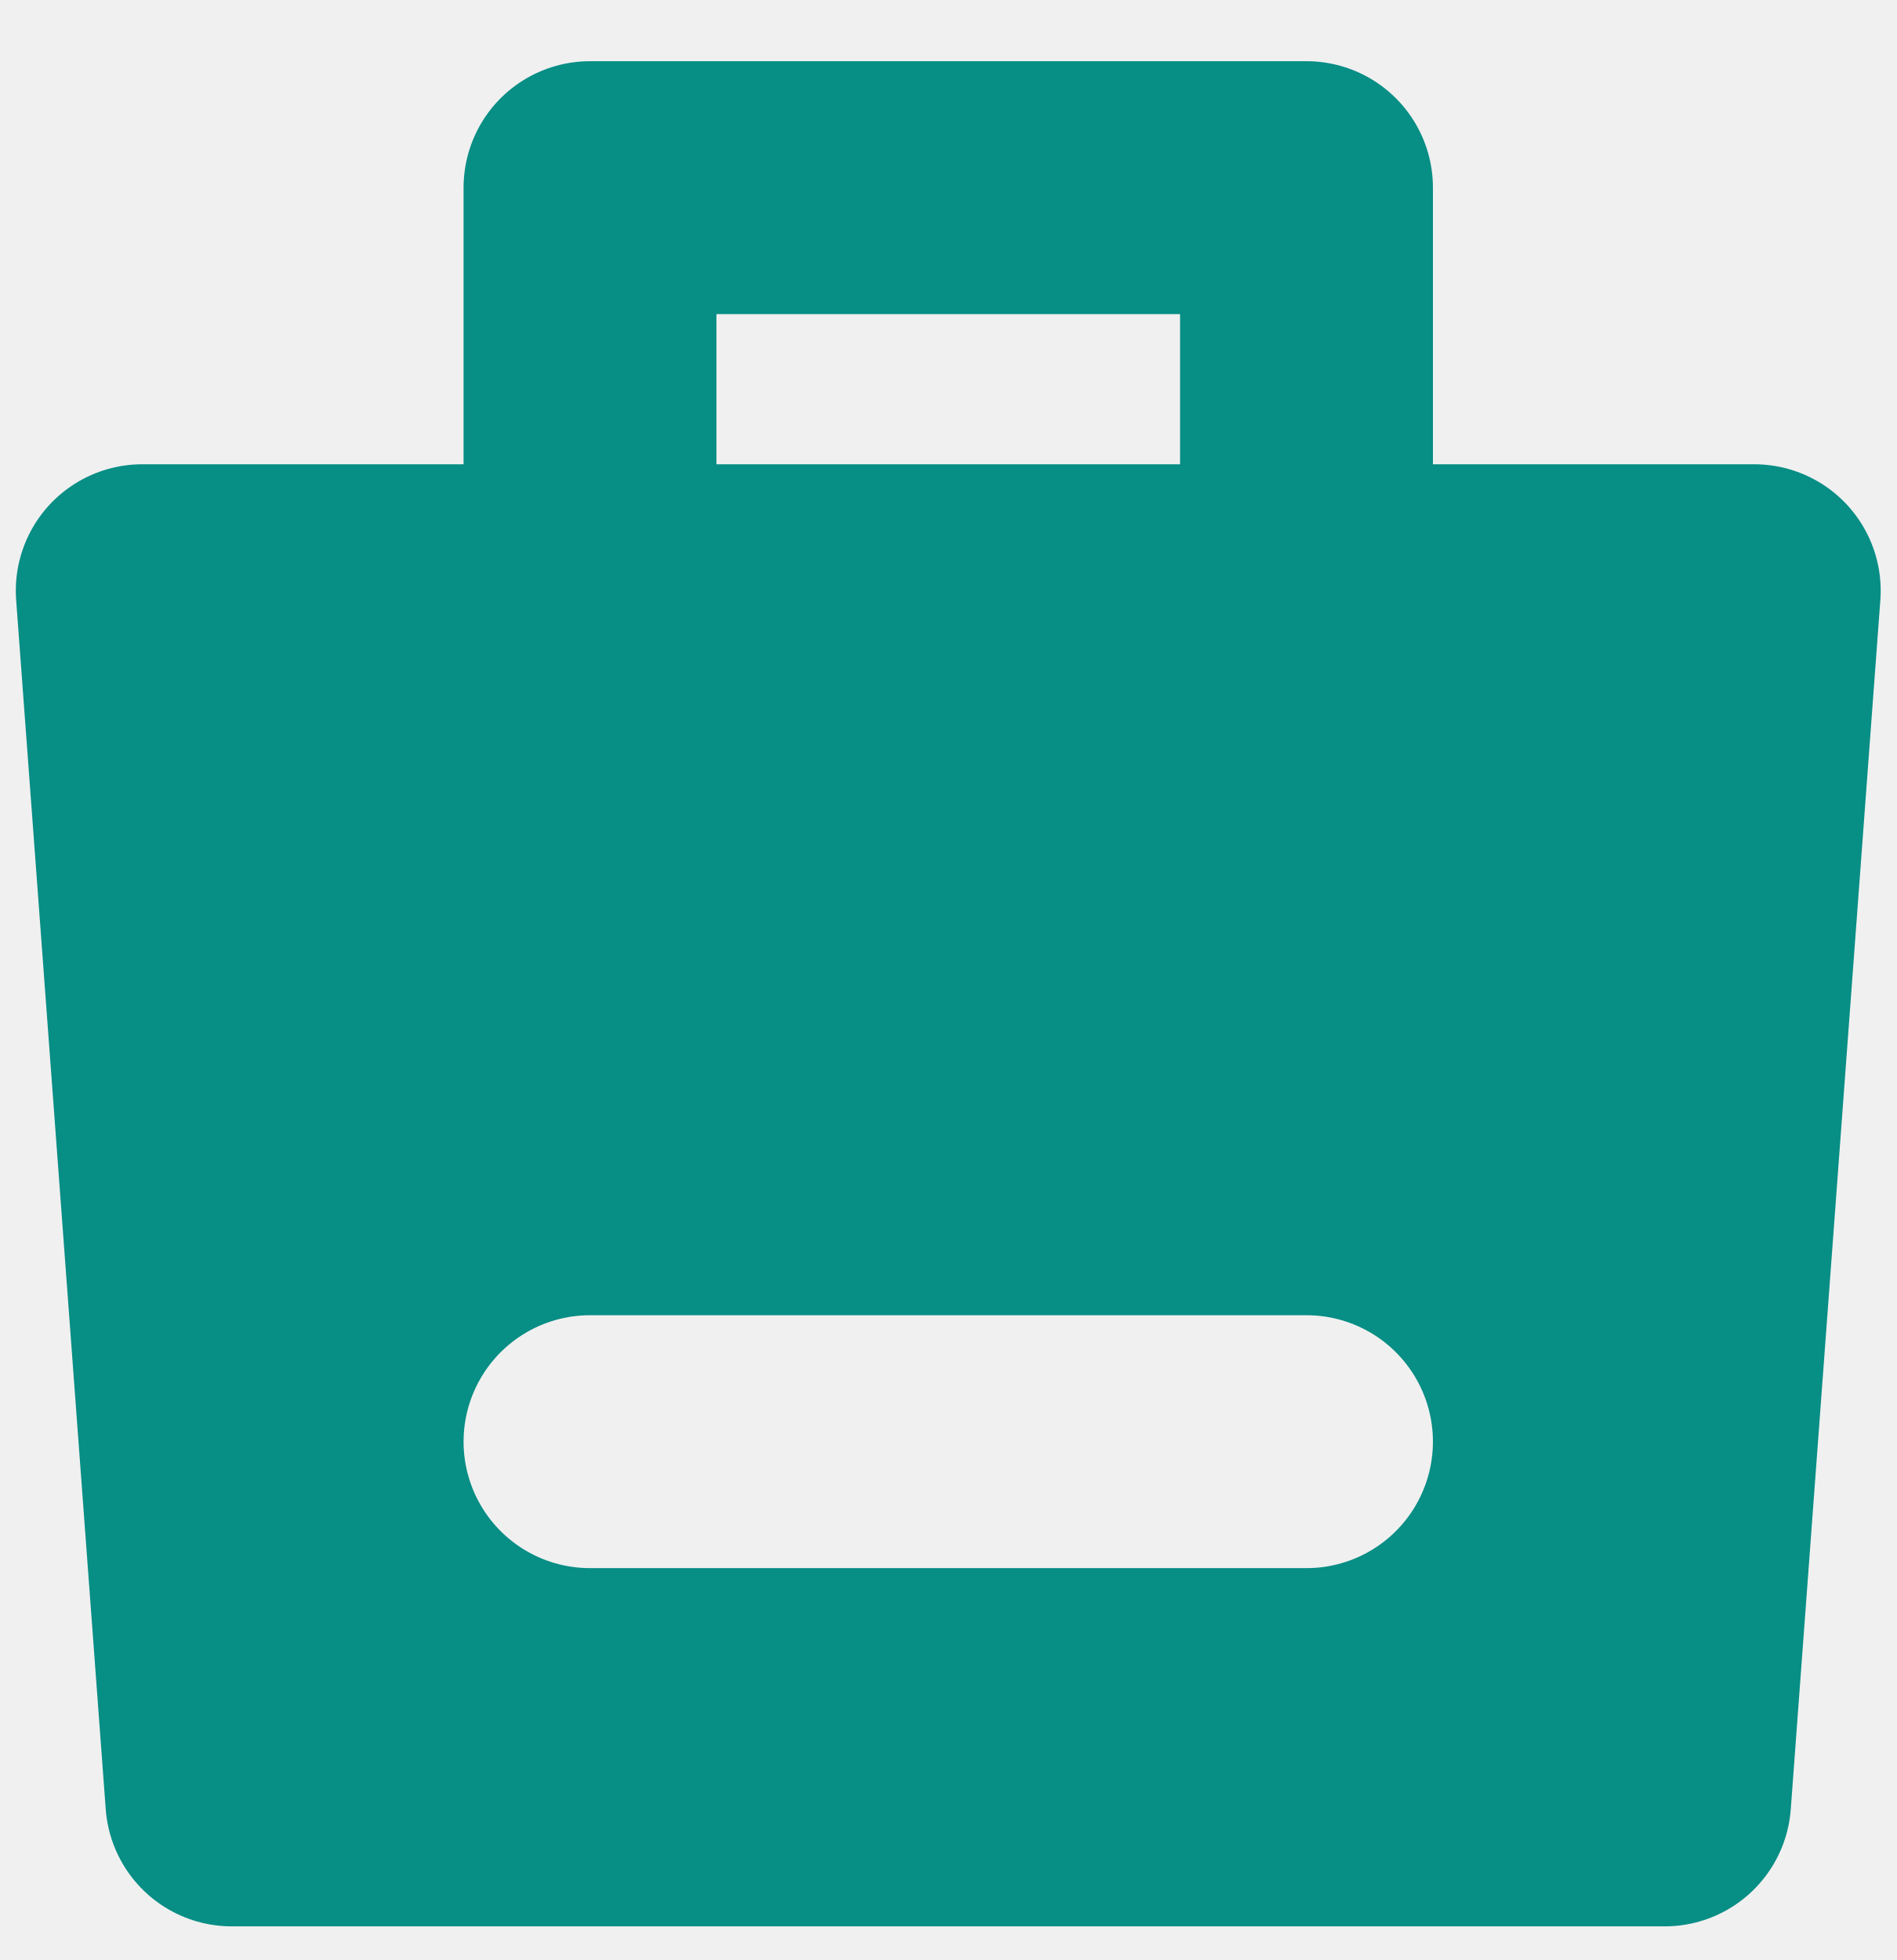
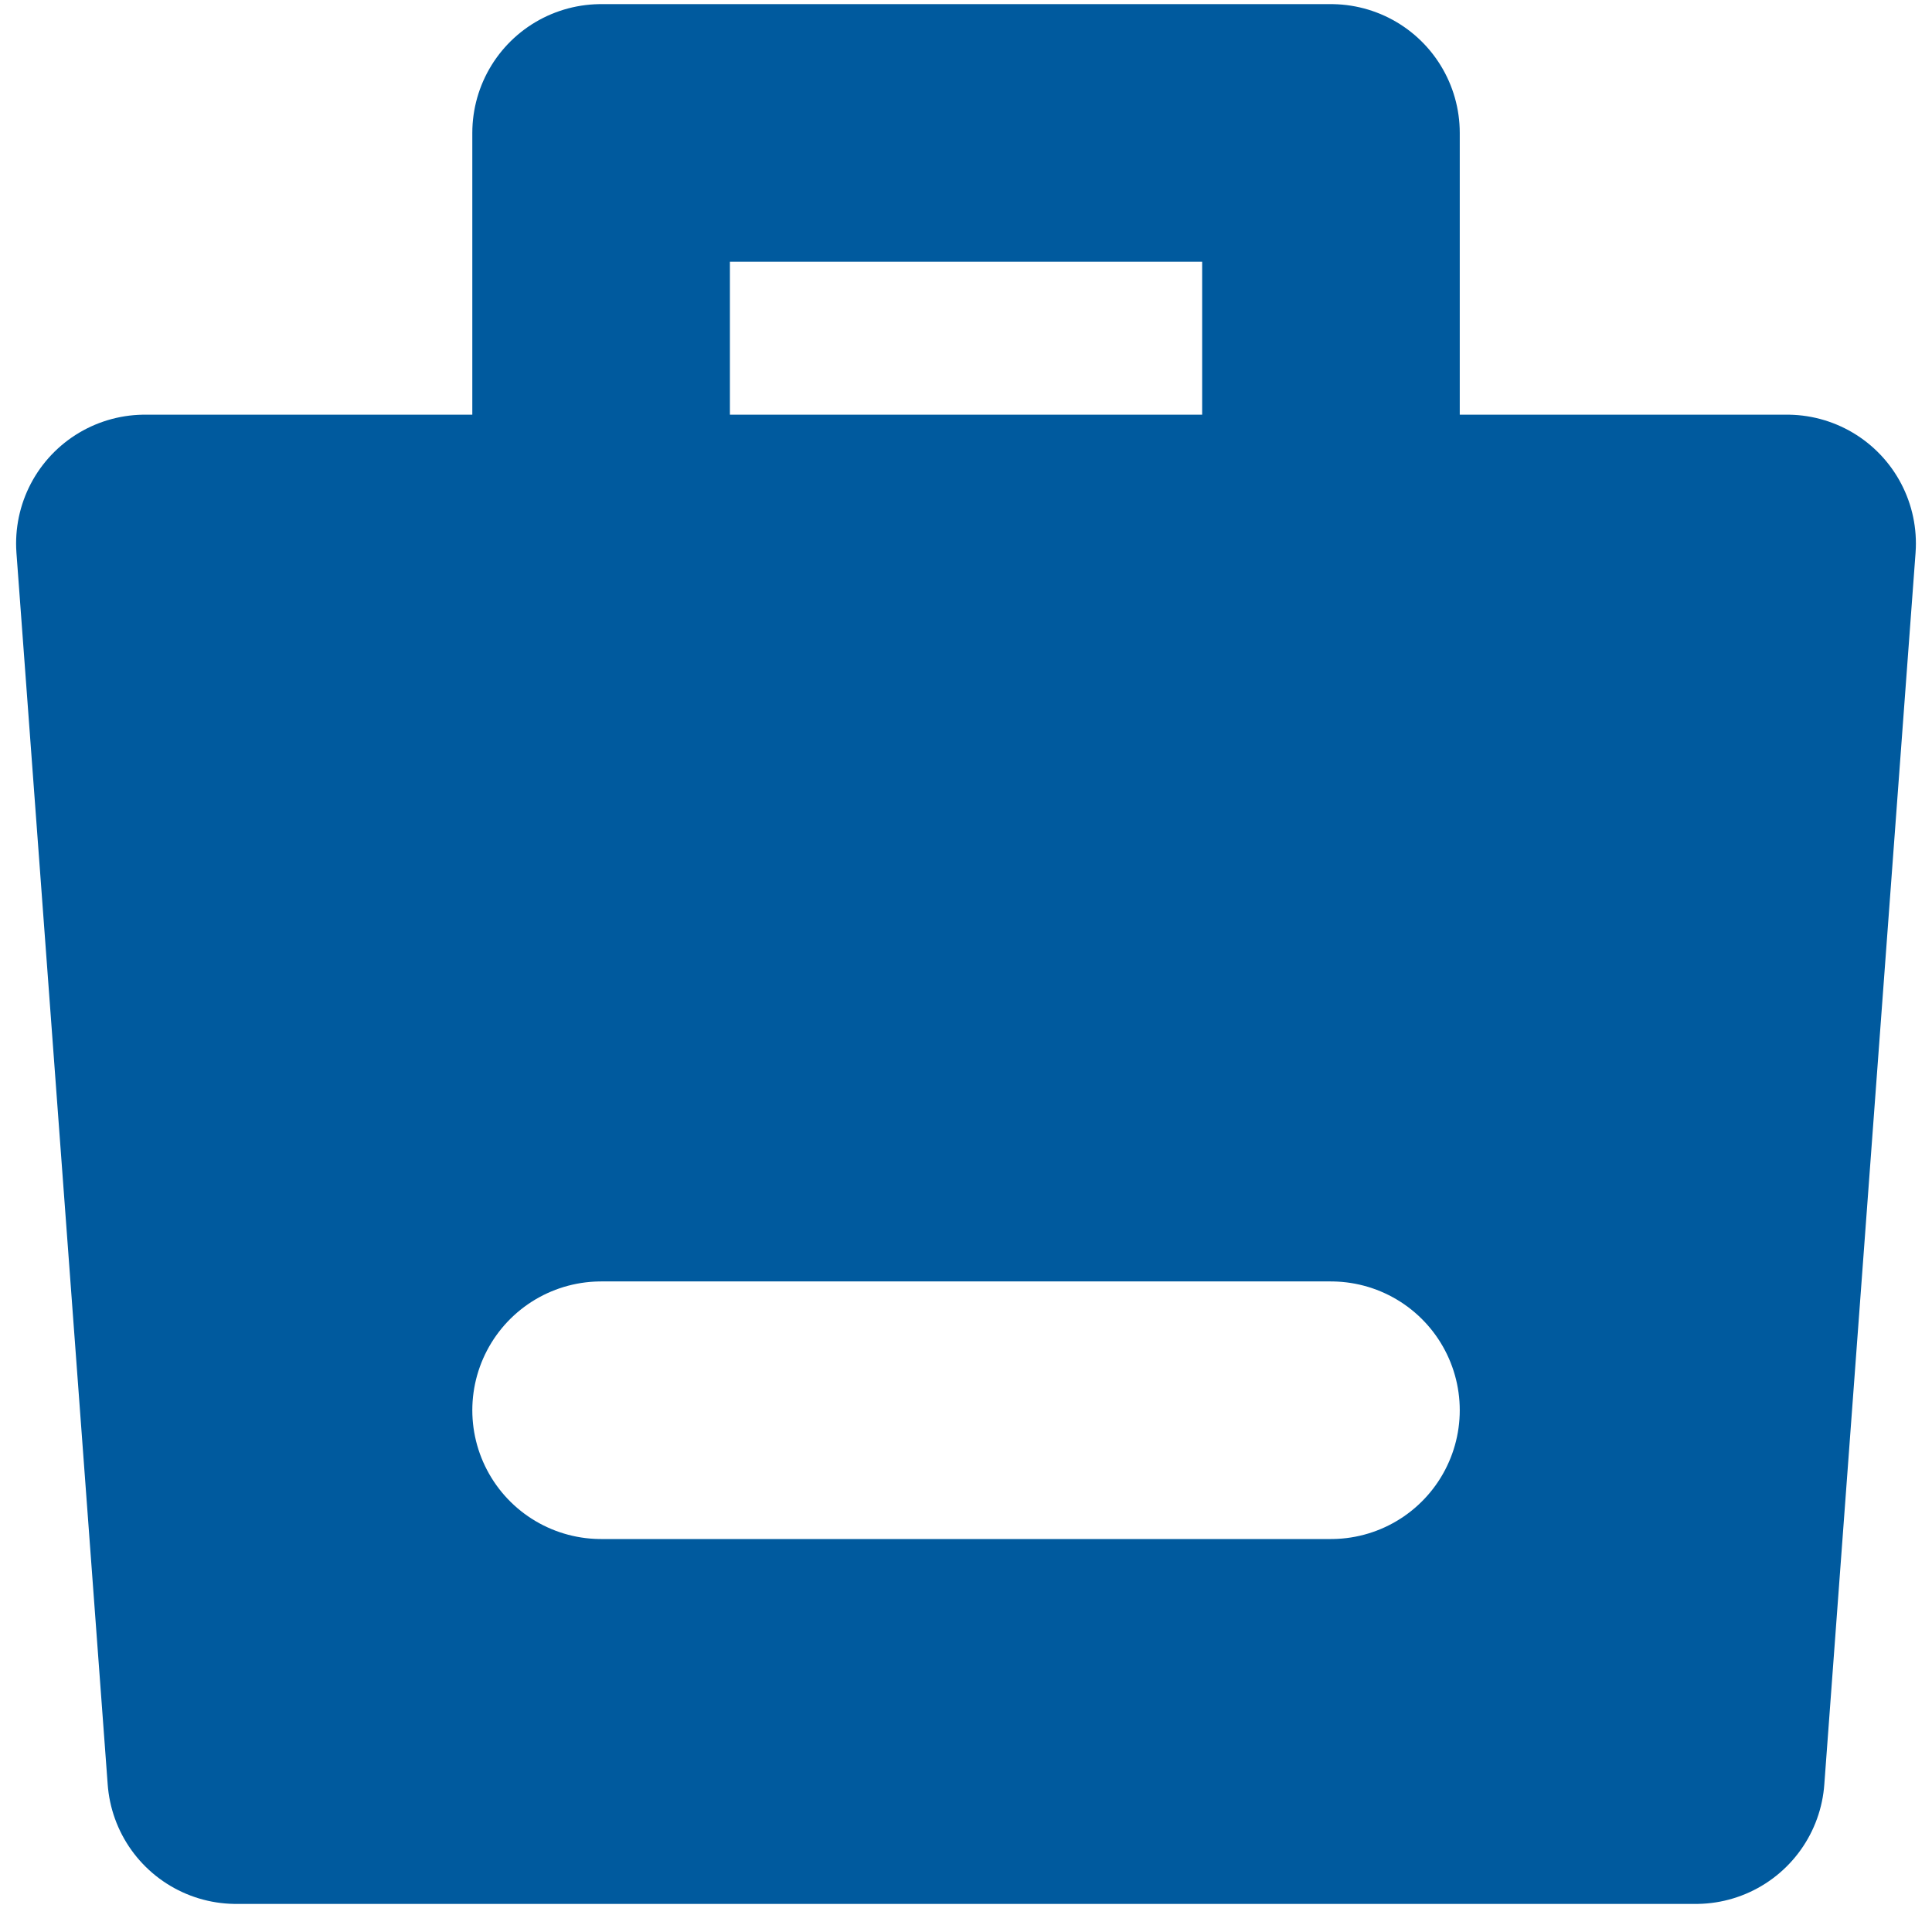
- <svg xmlns="http://www.w3.org/2000/svg" width="30" height="31" viewBox="0 0 30 31" fill="none">
-   <mask id="mask0_6013_6941" style="mask-type:luminance" maskUnits="userSpaceOnUse" x="0" y="0" width="30" height="31">
-     <path fill-rule="evenodd" clip-rule="evenodd" d="M2.25 9.343H27.75L26.333 28.468H3.667L2.25 9.343Z" fill="white" stroke="white" stroke-width="4" stroke-linejoin="round" />
-     <path d="M9.333 12.177V2.968H20.667V12.177" stroke="white" stroke-width="4" stroke-linecap="round" stroke-linejoin="round" />
-     <path d="M9.333 22.802H20.667" stroke="black" stroke-width="4" stroke-linecap="round" />
-   </mask>
-   <g mask="url(#mask0_6013_6941)">
-     <path d="M-2 -1.282H32V32.718H-2V-1.282Z" fill="#078E85" />
+ <svg xmlns="http://www.w3.org/2000/svg" width="30" height="30" viewBox="0 0 30 30" fill="none">
+   <rect width="30" height="30" fill="#F5F5F5" />
+   <g clip-path="url(#clip0_6013_6613)">
+     <rect width="1440" height="10963" transform="translate(-256 -5505)" fill="white" />
+     <path opacity="0.2" d="M-259 57.544C-206.667 73.711 -57.3 85.844 121.5 5.044C225 -50.456 400.5 -0.956 464 48.044C527.5 97.044 771 91.044 836 48.044C901 5.044 1015.5 -50.956 1187 17.544" stroke="#005A9E" stroke-width="2" stroke-dasharray="12 12" />
+     <g filter="url(#filter0_d_6013_6613)">
+       <rect x="-42" y="-42.445" width="113.765" height="113.765" rx="56.882" fill="white" />
+     </g>
+     <g filter="url(#filter1_d_6013_6613)">
+       <rect x="-47.648" y="-46.185" width="38.68" height="38.68" rx="19.34" fill="white" />
+     </g>
+     <mask id="mask0_6013_6613" style="mask-type:luminance" maskUnits="userSpaceOnUse" x="0" y="0" width="30" height="30">
+       <path fill-rule="evenodd" clip-rule="evenodd" d="M2.25 8.439H27.75L26.333 27.564H3.667L2.25 8.439Z" fill="white" stroke="white" stroke-width="4" stroke-linejoin="round" />
+       <path d="M9.334 11.273V2.064H20.667V11.273" stroke="white" stroke-width="4" stroke-linecap="round" stroke-linejoin="round" />
+       <path d="M9.334 21.898H20.667" stroke="black" stroke-width="4" stroke-linecap="round" />
+     </mask>
+     <g mask="url(#mask0_6013_6613)">
+       <path d="M-2 -2.186H32V31.814H-2V-2.186Z" fill="#005A9E" />
+     </g>
  </g>
+   <defs>
+     <filter id="filter0_d_6013_6613" x="-70.441" y="-66.336" width="170.647" height="170.647" filterUnits="userSpaceOnUse" color-interpolation-filters="sRGB">
+       <feFlood flood-opacity="0" result="BackgroundImageFix" />
+       <feColorMatrix in="SourceAlpha" type="matrix" values="0 0 0 0 0 0 0 0 0 0 0 0 0 0 0 0 0 0 127 0" result="hardAlpha" />
+       <feOffset dy="4.551" />
+       <feGaussianBlur stdDeviation="14.221" />
+       <feColorMatrix type="matrix" values="0 0 0 0 0 0 0 0 0 0 0 0 0 0 0 0 0 0 0.08 0" />
+       <feBlend mode="normal" in2="BackgroundImageFix" result="effect1_dropShadow_6013_6613" />
+       <feBlend mode="normal" in="SourceGraphic" in2="effect1_dropShadow_6013_6613" result="shape" />
+     </filter>
+     <filter id="filter1_d_6013_6613" x="-76.09" y="-70.076" width="95.562" height="95.562" filterUnits="userSpaceOnUse" color-interpolation-filters="sRGB">
+       <feFlood flood-opacity="0" result="BackgroundImageFix" />
+       <feColorMatrix in="SourceAlpha" type="matrix" values="0 0 0 0 0 0 0 0 0 0 0 0 0 0 0 0 0 0 127 0" result="hardAlpha" />
+       <feOffset dy="4.551" />
+       <feGaussianBlur stdDeviation="14.221" />
+       <feColorMatrix type="matrix" values="0 0 0 0 0 0 0 0 0 0 0 0 0 0 0 0 0 0 0.08 0" />
+       <feBlend mode="normal" in2="BackgroundImageFix" result="effect1_dropShadow_6013_6613" />
+       <feBlend mode="normal" in="SourceGraphic" in2="effect1_dropShadow_6013_6613" result="shape" />
+     </filter>
+     <clipPath id="clip0_6013_6613">
+       <rect width="1440" height="10963" fill="white" transform="translate(-256 -5505)" />
+     </clipPath>
+   </defs>
</svg>
